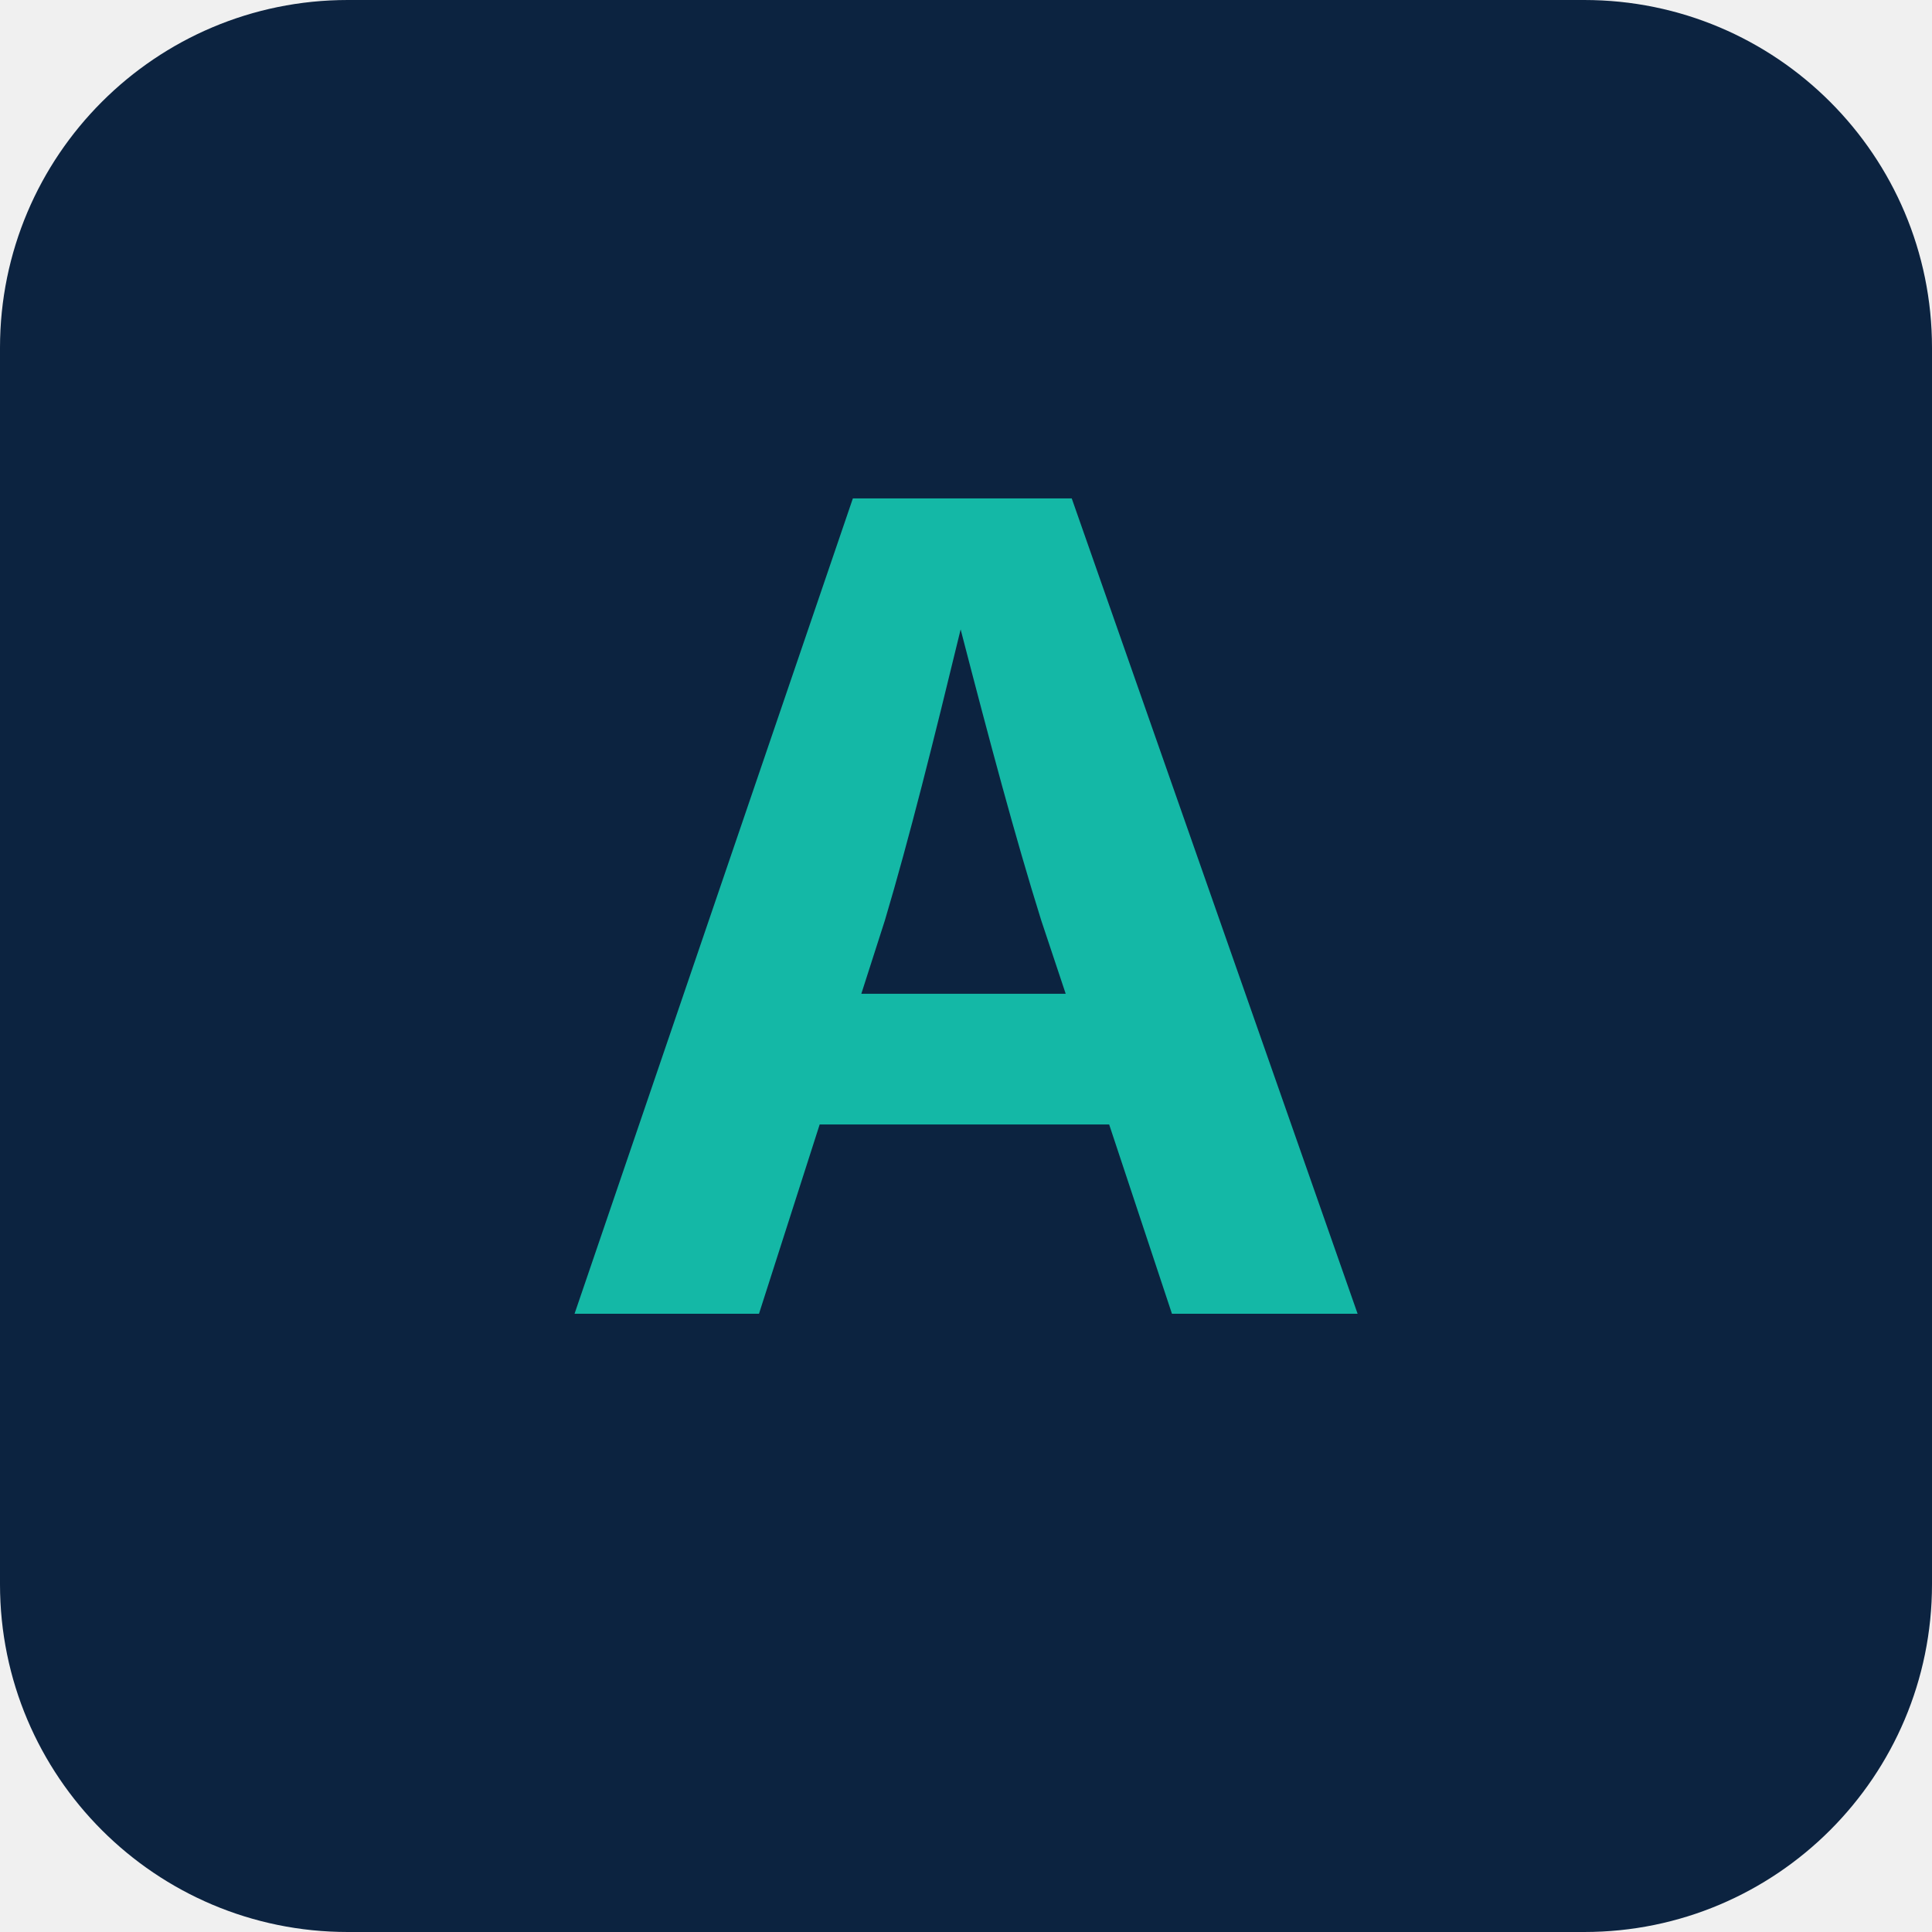
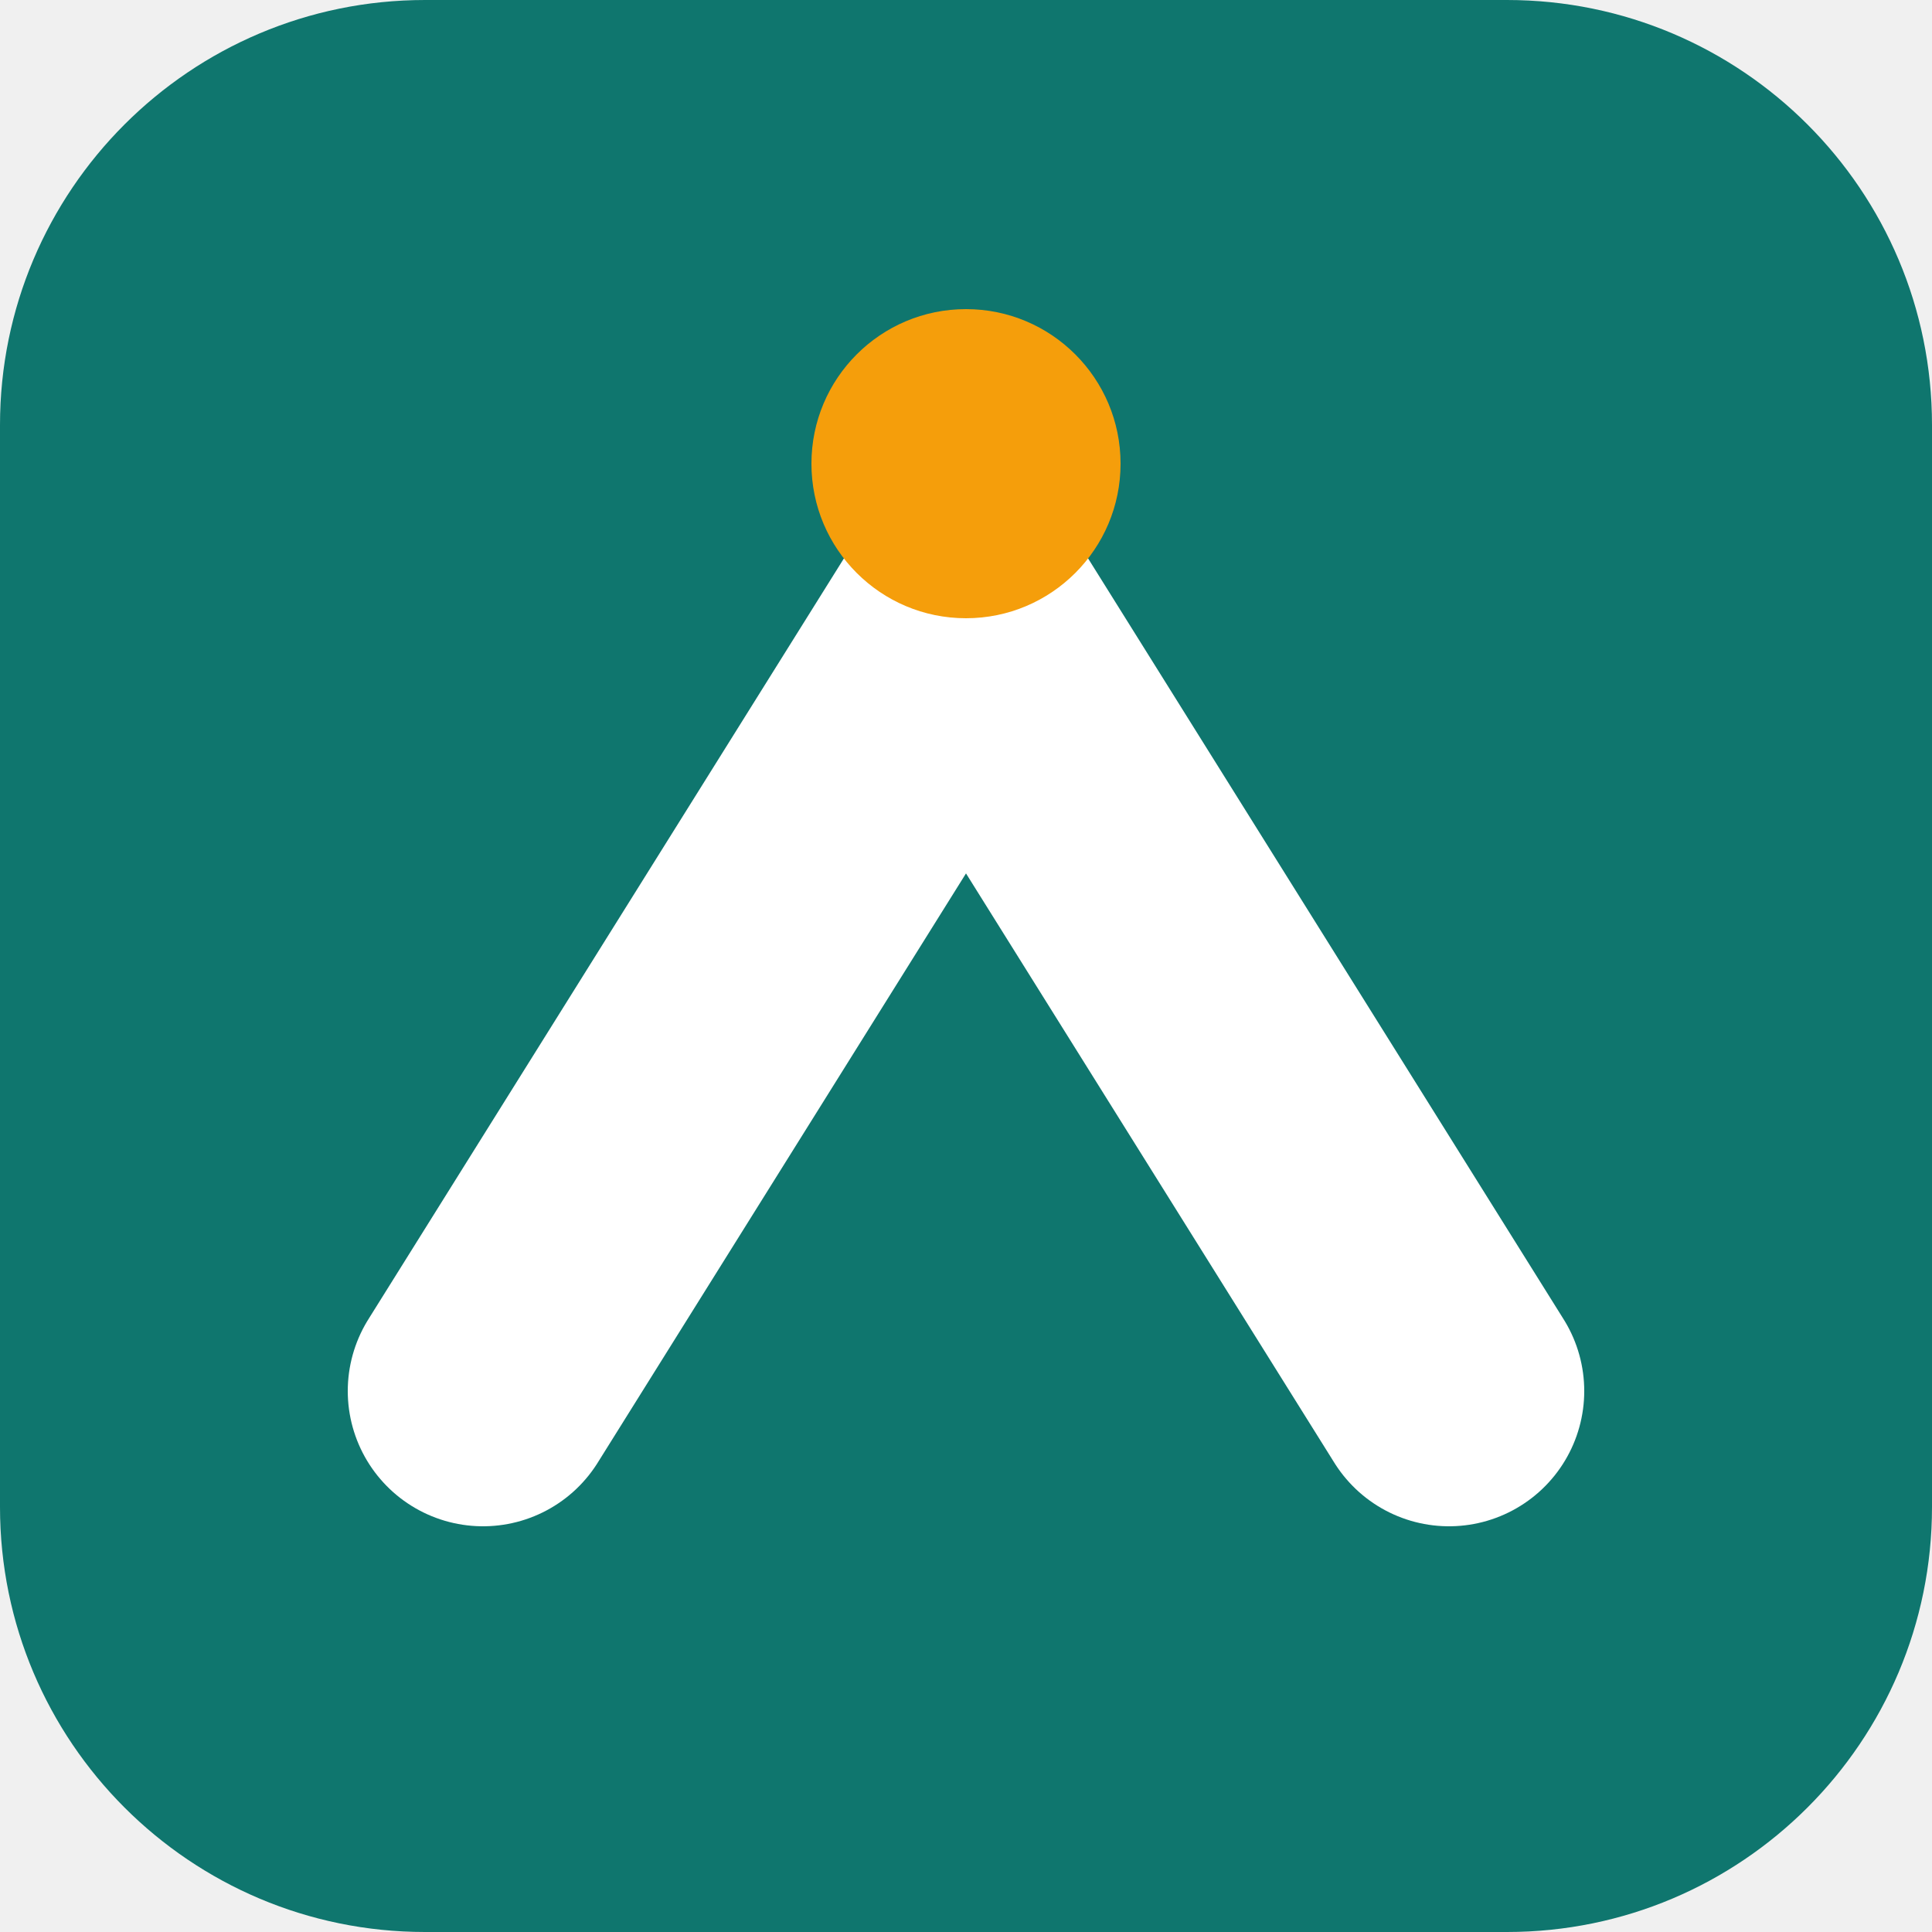
- <svg xmlns="http://www.w3.org/2000/svg" viewBox="0 0 100 100">
-   <rect width="100" height="100" rx="18" fill="#0C2340" />
-   <text x="50" y="68" font-family="Inter, Arial, sans-serif" font-size="58" font-weight="700" fill="#14b8a6" text-anchor="middle">A</text>
+ <svg xmlns="http://www.w3.org/2000/svg" viewBox="0 0 100 100" role="img" aria-label="Aver Learning">
+   <rect width="100" height="100" rx="22" fill="#0F766E" />
+   <path d="M25 72 L50 32 L75 72" fill="none" stroke="#FFFFFF" stroke-width="14" stroke-linecap="round" stroke-linejoin="round" />
+   <circle cx="50" cy="24" r="8" fill="#F59E0B" />
</svg>
